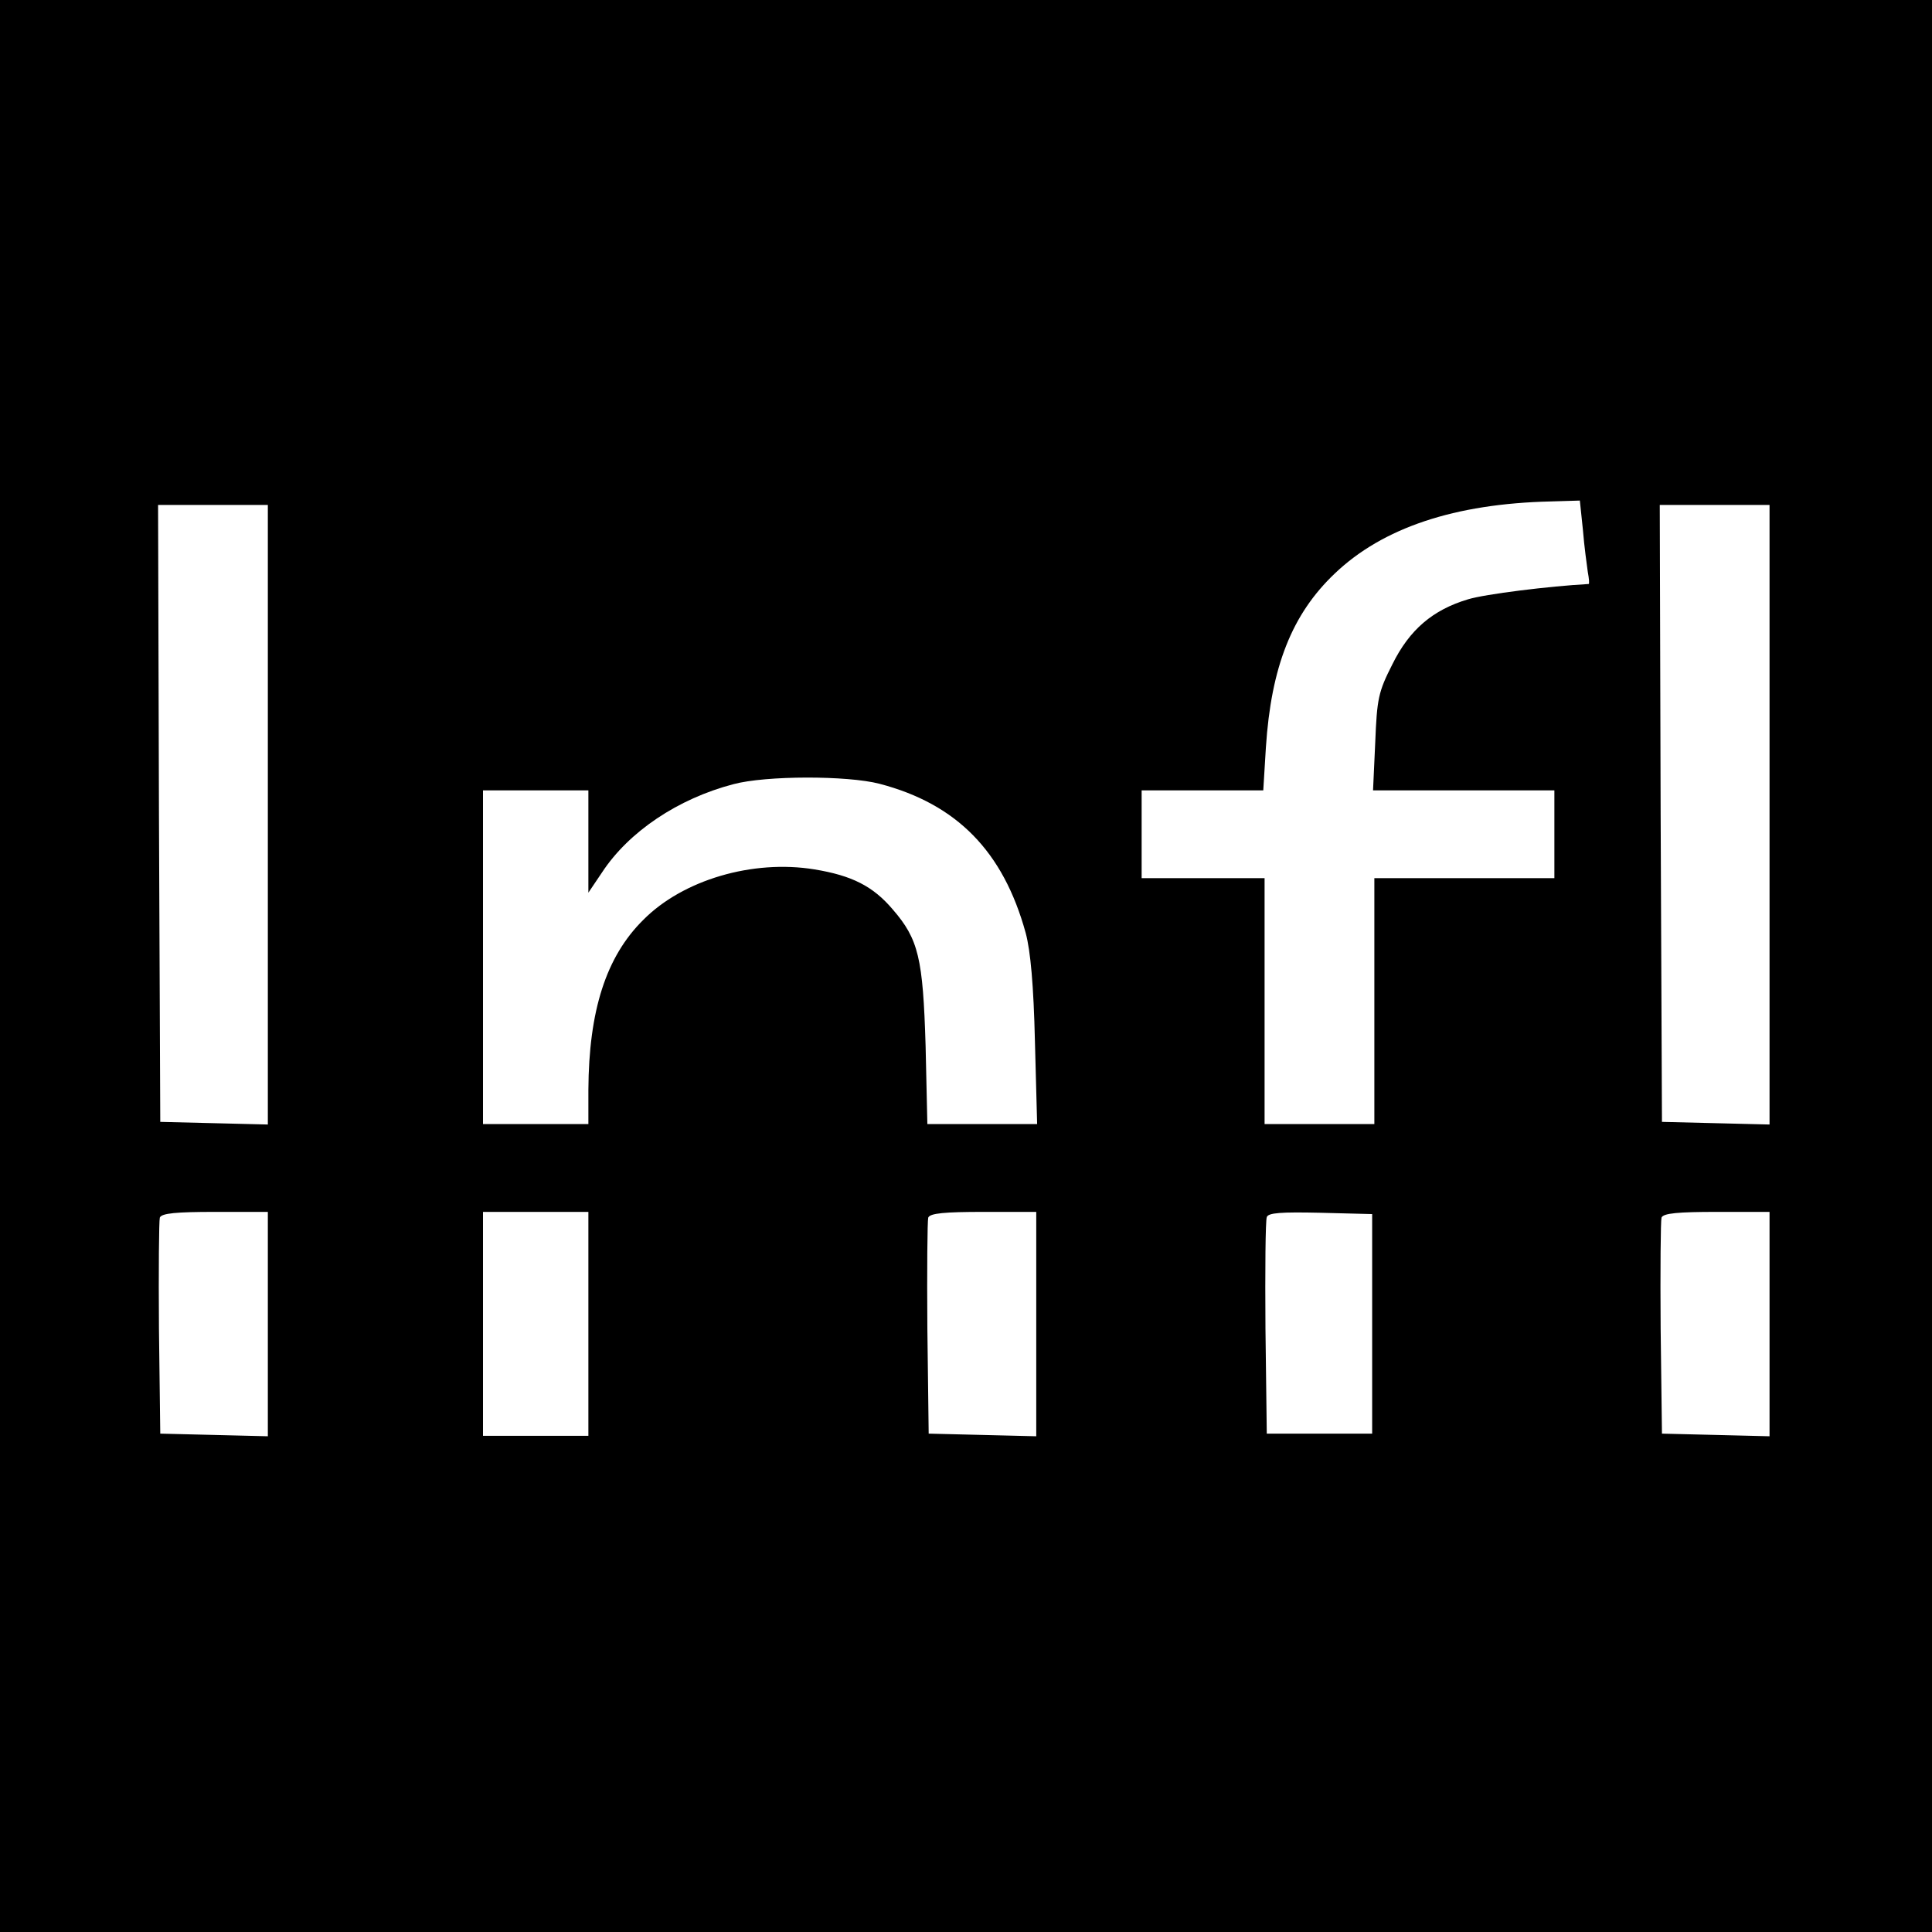
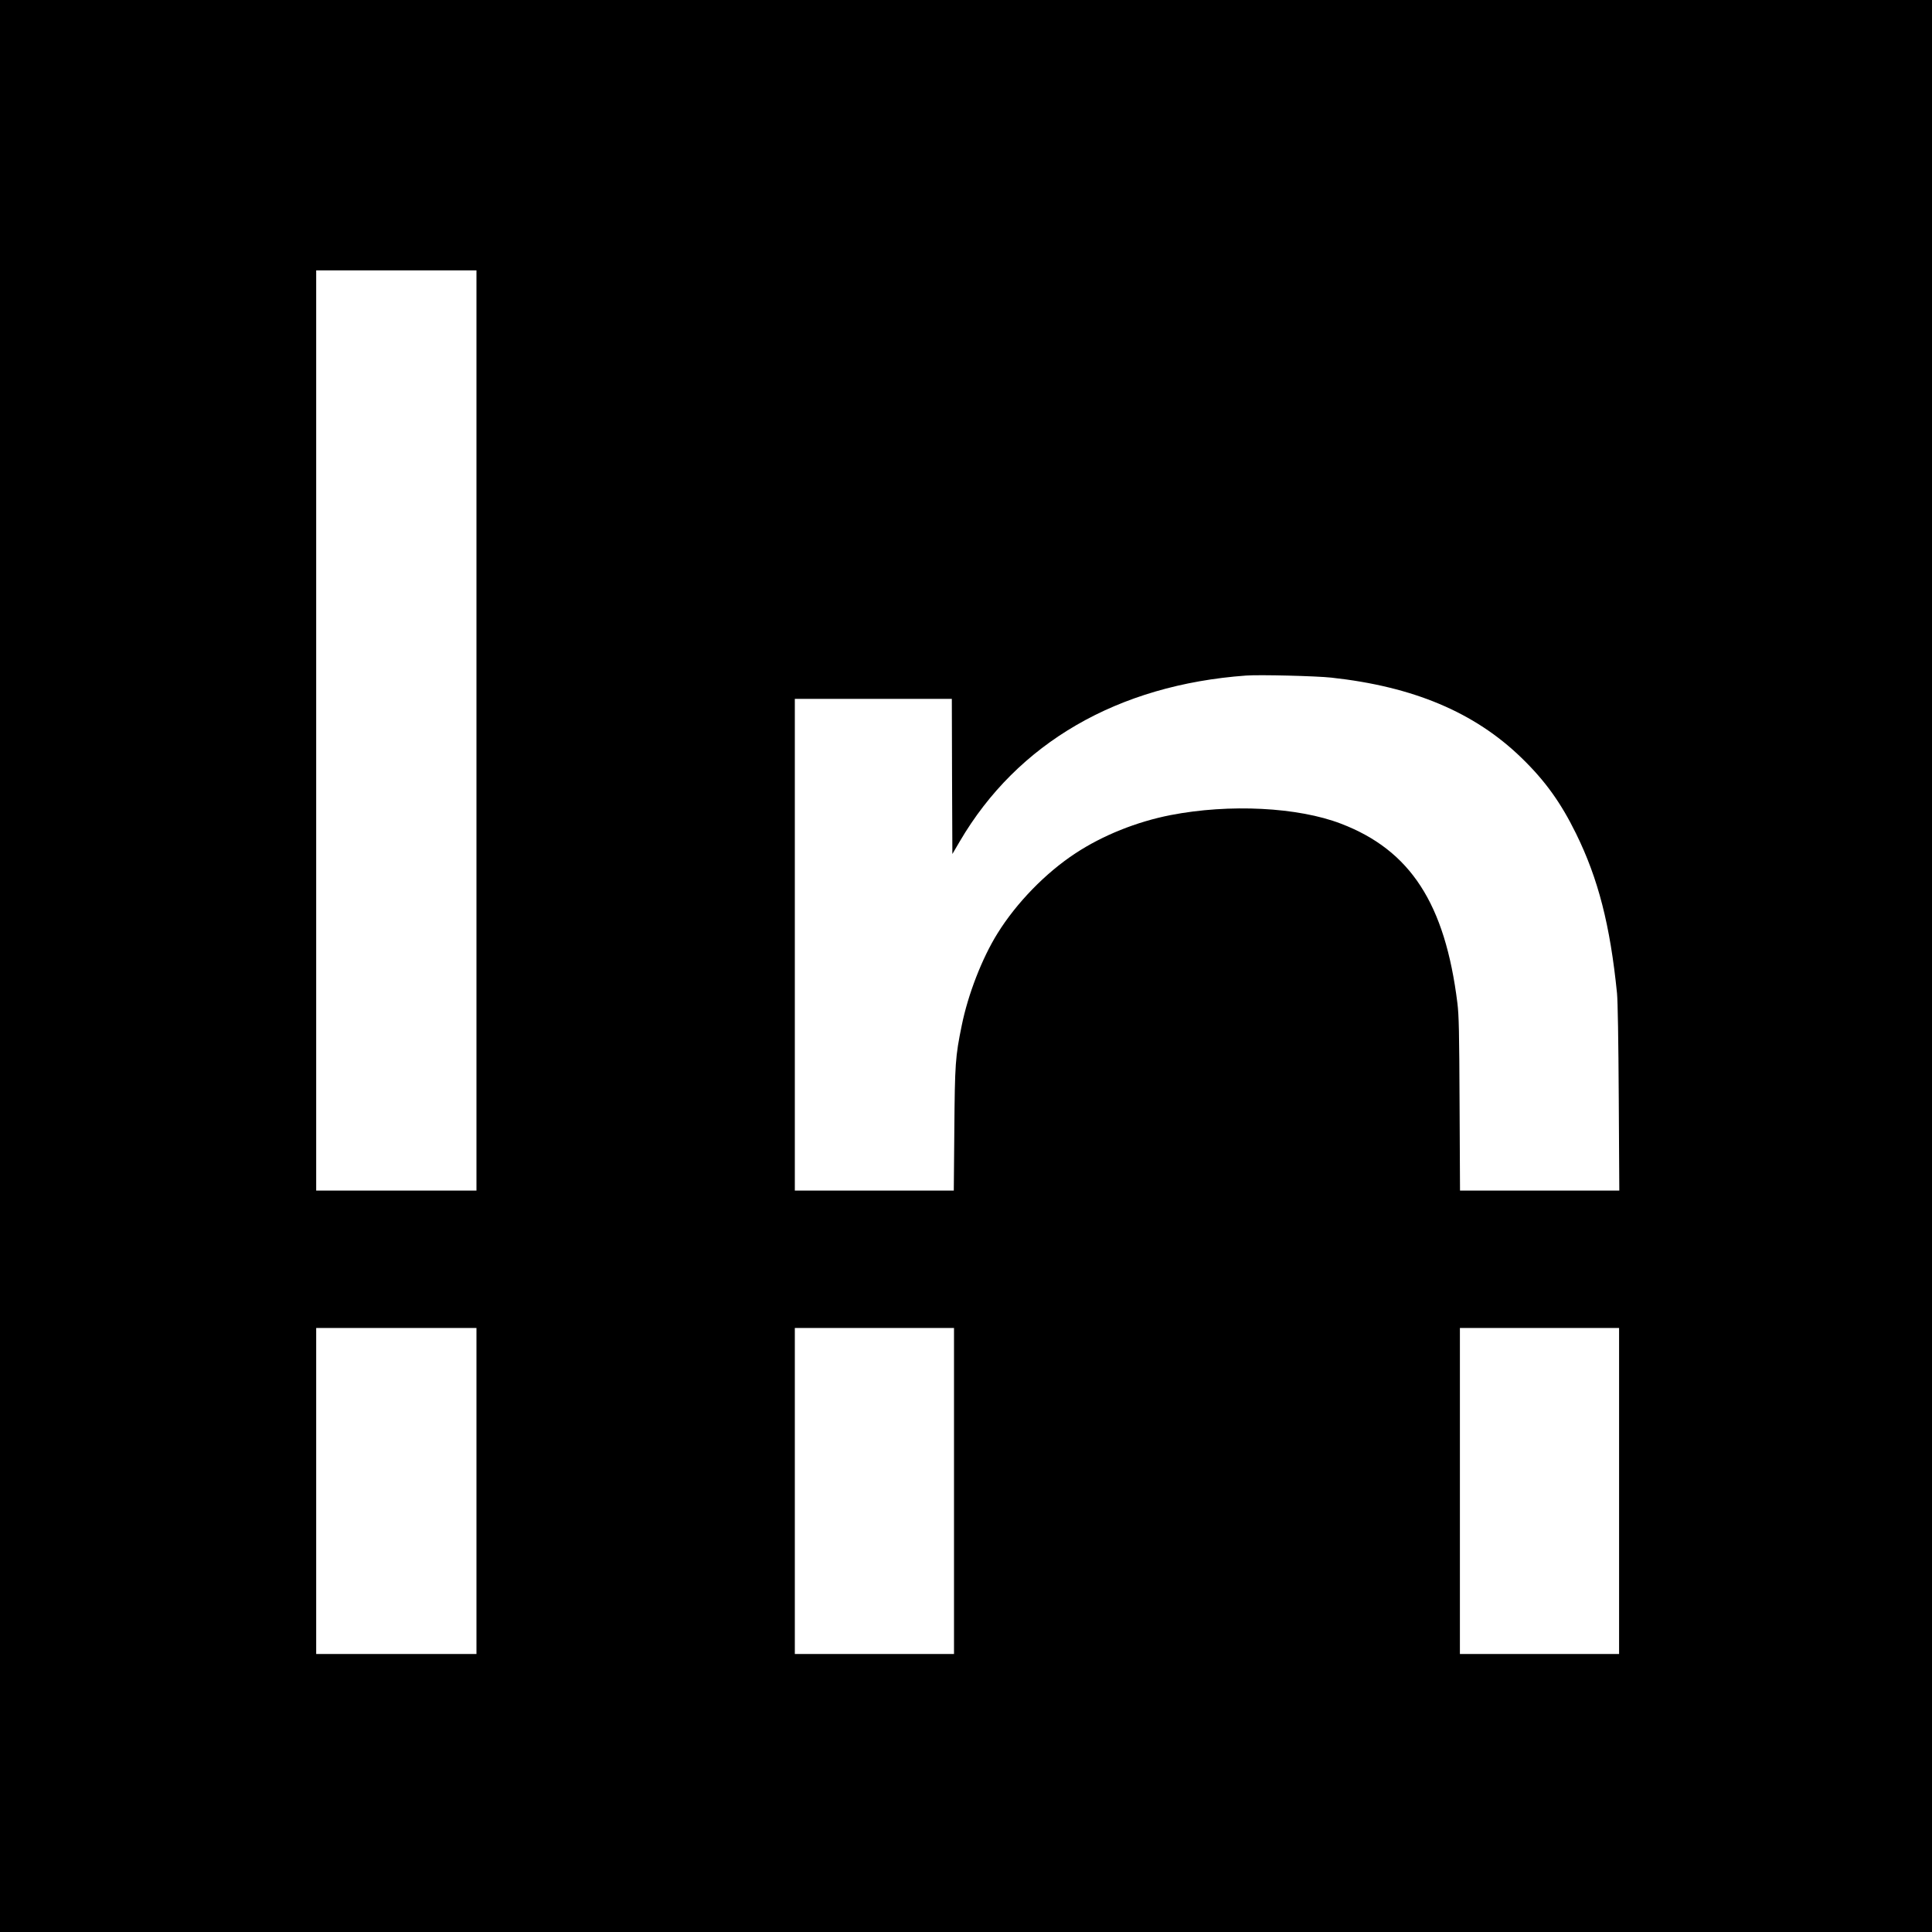
- <svg xmlns="http://www.w3.org/2000/svg" version="1.0" width="440pt" height="440pt" viewBox="0 0 440 440" preserveAspectRatio="xMidYMid meet">
-   <g transform="translate(0,440) scale(0.1,-0.1)" fill="#000000" stroke="none">
-     <path d="M0 2200 l0 -2200 2200 0 2200 0 0 2200 0 2200 -2200 0 -2200 0 0 -2200z m3605 993 c3 -38 9 -80 11 -95 3 -16 4 -28 2 -28 -90 -5 -236 -23 -275 -35 -80 -24 -133 -69 -172 -148 -32 -63 -35 -78 -39 -178 l-5 -109 207 0 206 0 0 -100 0 -100 -205 0 -205 0 0 -280 0 -280 -125 0 -125 0 0 280 0 280 -140 0 -140 0 0 100 0 100 138 0 139 0 6 98 c12 183 59 303 157 396 109 104 273 159 492 164 l66 2 7 -67z m-2995 -648 l0 -706 -122 3 -123 3 -3 703 -2 702 125 0 125 0 0 -705z m3420 0 l0 -706 -122 3 -123 3 -3 703 -2 702 125 0 125 0 0 -705z m-2027 70 c176 -46 282 -154 333 -340 11 -41 18 -119 21 -247 l5 -188 -125 0 -125 0 -4 178 c-6 200 -16 243 -75 311 -45 53 -93 77 -178 91 -141 23 -300 -24 -390 -115 -85 -84 -124 -207 -125 -387 l0 -78 -120 0 -120 0 0 380 0 380 120 0 120 0 0 -117 0 -116 31 46 c61 93 173 168 299 201 74 20 260 20 333 1z m-1393 -1230 l0 -256 -122 3 -123 3 -3 240 c-1 132 0 245 2 252 4 10 38 13 126 13 l120 0 0 -255z m730 0 l0 -255 -120 0 -120 0 0 255 0 255 120 0 120 0 0 -255z m1020 0 l0 -256 -122 3 -123 3 -3 240 c-1 132 0 245 2 252 4 10 38 13 126 13 l120 0 0 -255z m765 0 l0 -250 -120 0 -120 0 -3 240 c-1 132 0 245 3 253 3 10 33 12 122 10 l118 -3 0 -250z m905 0 l0 -256 -122 3 -123 3 -3 240 c-1 132 0 245 2 252 4 10 38 13 126 13 l120 0 0 -255z" />
+ <svg xmlns="http://www.w3.org/2000/svg" version="1.0" width="1772pt" height="1772pt" viewBox="0 0 1772 1772" preserveAspectRatio="xMidYMid meet">
+   <g transform="translate(0,1772) scale(0.1,-0.1)" fill="#000000" stroke="none">
+     <path d="M0 8860 l0 -8860 8860 0 8860 0 0 8860 0 8860 -8860 0 -8860 0 0 -8860z m4370 2160 l0 -4220 -735 0 -735 0 0 4220 0 4220 735 0 735 0 0 -4220z m7840 485 c753 -82 1314 -318 1744 -735 216 -209 361 -410 501 -695 204 -415 313 -840 376 -1465 7 -72 13 -429 16 -962 l5 -848 -731 0 -730 0 -4 793 c-3 662 -6 814 -20 927 -113 911 -430 1401 -1067 1645 -395 152 -1023 184 -1564 79 -311 -61 -623 -186 -873 -351 -273 -179 -541 -455 -714 -734 -141 -226 -270 -558 -328 -844 -59 -287 -63 -350 -68 -957 l-5 -558 -729 0 -729 0 0 2255 0 2255 720 0 720 0 2 -712 3 -711 68 116 c529 903 1450 1436 2627 1521 124 9 642 -4 780 -19z m-7840 -7460 l0 -1495 -735 0 -735 0 0 1495 0 1495 735 0 735 0 0 -1495z m4380 0 l0 -1495 -730 0 -730 0 0 1495 0 1495 730 0 730 0 0 -1495z m6100 0 l0 -1495 -730 0 -730 0 0 1495 0 1495 730 0 730 0 0 -1495z" />
  </g>
</svg>
